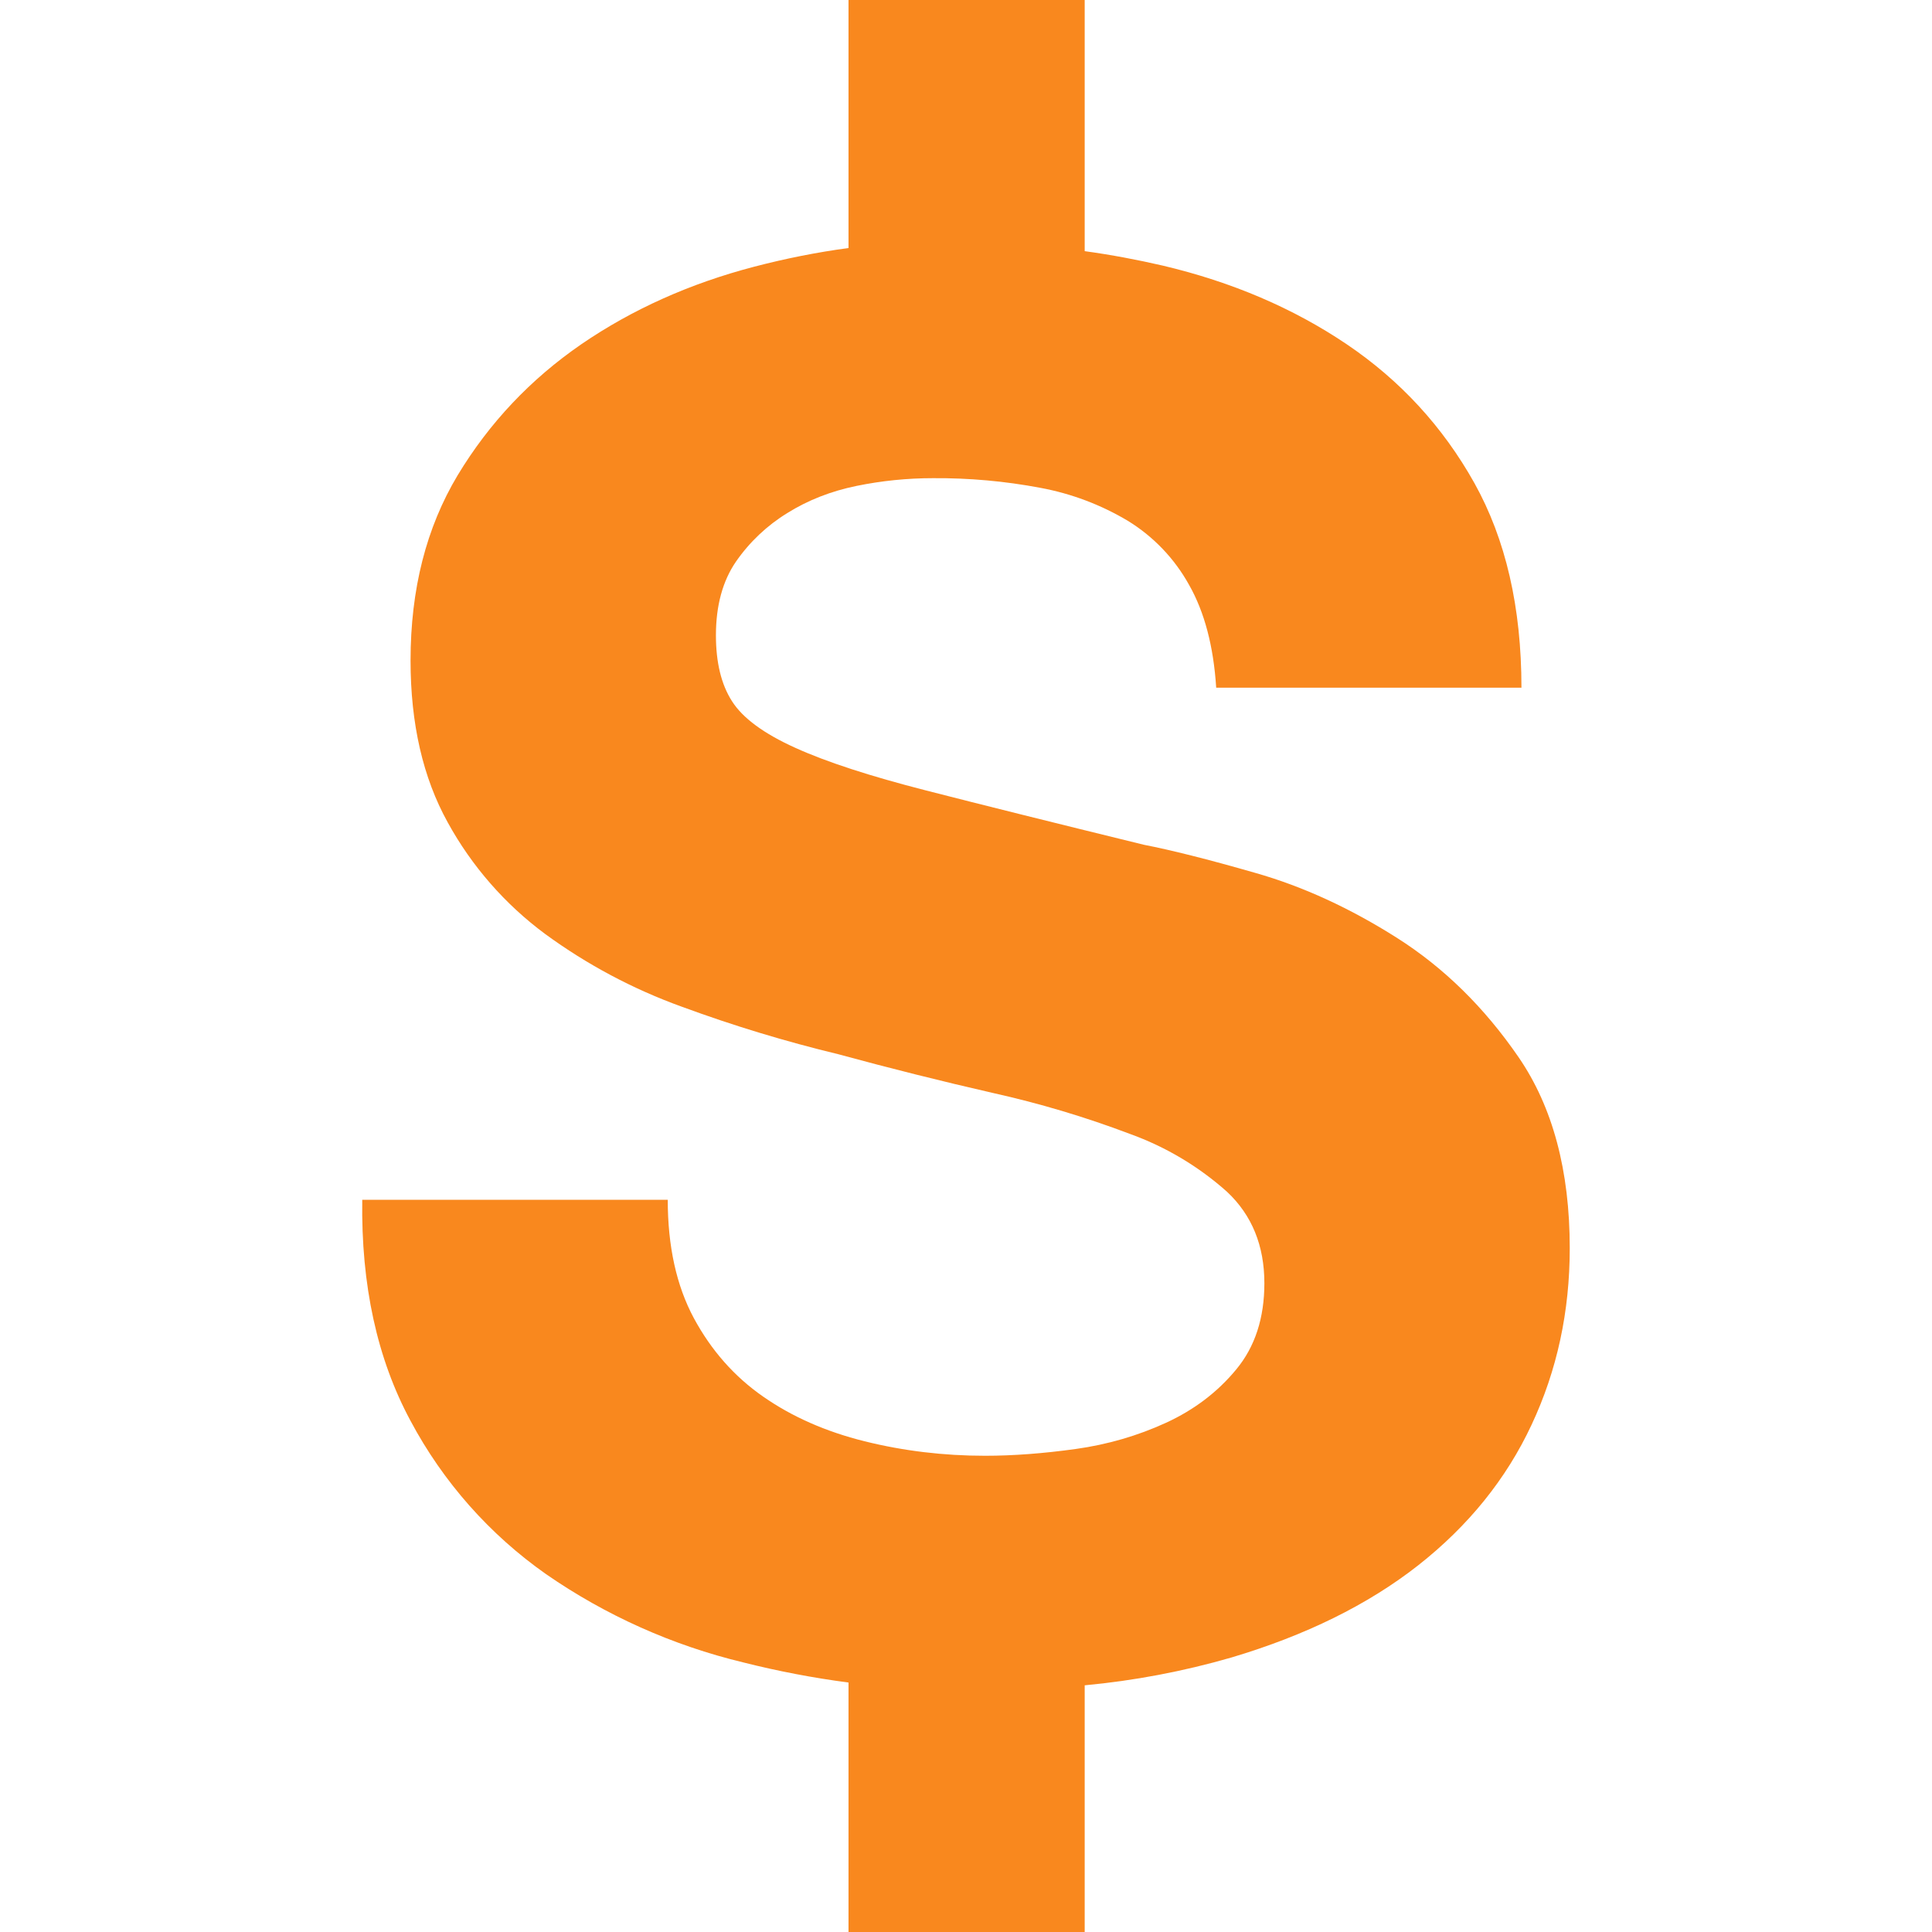
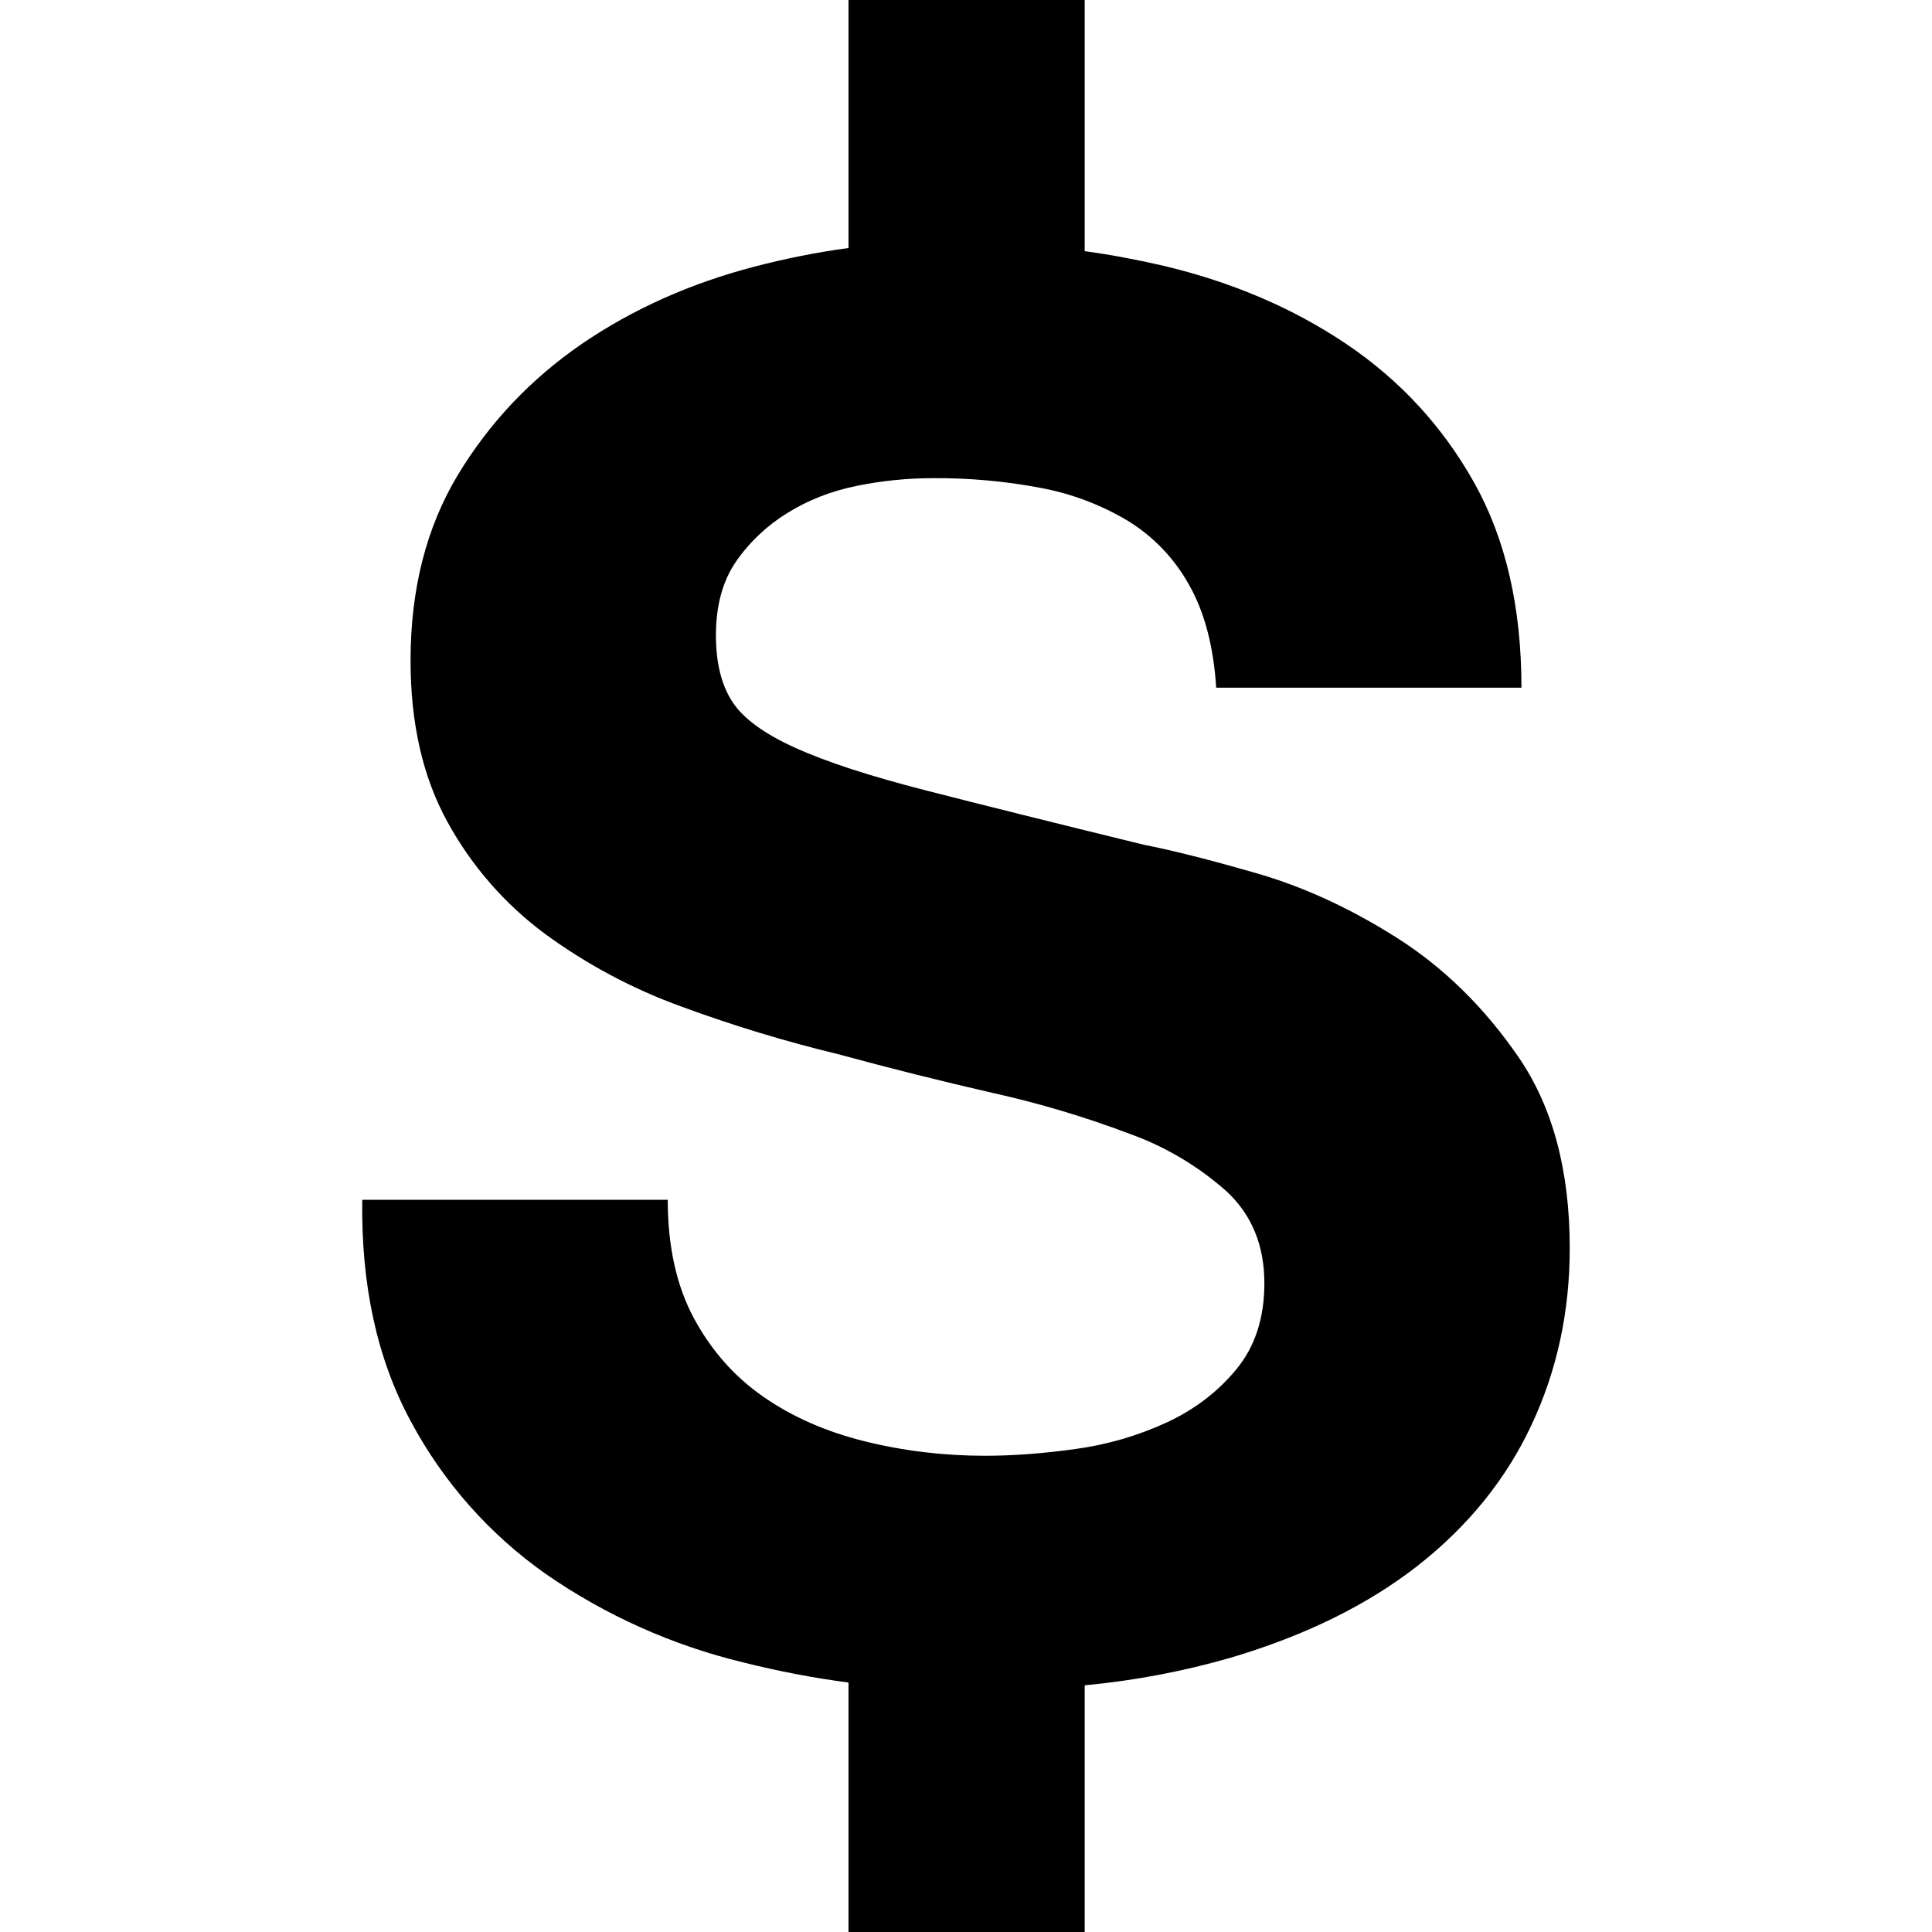
<svg xmlns="http://www.w3.org/2000/svg" t="1770958959228" class="icon" viewBox="0 0 1024 1024" version="1.1" p-id="4852" data-spm-anchor-id="a313x.search_index.0.i0.1dfb3a81UK5UpB" width="32" height="32">
-   <path d="M449.728 891.776a486.208 486.208 0 0 1-55.872-10.688 311.68 311.68 0 0 1-104.384-46.72 233.472 233.472 0 0 1-71.872-81.28c-17.728-32.896-26.24-71.936-25.6-117.184h161.92c0 24.64 4.608 45.568 13.824 62.72 9.216 17.088 21.44 30.976 36.736 41.6 15.232 10.624 33.152 18.56 53.76 23.68 20.608 5.12 41.92 7.68 63.872 7.68 14.912 0 30.912-1.216 48-3.584 16.96-2.368 32.96-7.04 47.872-13.888 14.912-6.848 27.328-16.256 37.248-28.288 9.92-11.968 14.912-27.2 14.912-45.696 0-19.904-6.592-36.032-19.712-48.384a157.184 157.184 0 0 0-51.648-30.784 529.024 529.024 0 0 0-72.384-21.632 2058.688 2058.688 0 0 1-81.984-20.544 747.136 747.136 0 0 1-83.072-25.216 288.512 288.512 0 0 1-72.384-38.528 183.36 183.36 0 0 1-51.648-59.136c-13.12-23.68-19.712-52.224-19.712-85.824 0-37.76 8.32-70.4 24.96-98.176 16.768-27.776 38.592-50.88 65.536-69.44 27.008-18.496 57.536-32.192 91.584-41.088 16.64-4.352 33.344-7.68 50.048-9.92V0h125.184v133.12c14.08 1.92 27.84 4.544 41.472 7.68 36.544 8.64 69.056 22.528 97.408 41.664 28.416 19.2 50.944 43.712 67.648 73.536 16.64 29.824 24.96 65.92 24.96 108.48h-161.792c-1.408-21.952-6.208-40.128-14.4-54.528a92.16 92.16 0 0 0-32.448-33.92 140.224 140.224 0 0 0-46.336-17.472 295.04 295.04 0 0 0-56.96-5.12c-13.504 0-27.008 1.344-40.448 4.096-13.504 2.752-25.792 7.552-36.736 14.4a91.072 91.072 0 0 0-27.2 25.728c-7.04 10.24-10.624 23.296-10.624 39.04 0 14.4 2.816 26.048 8.512 34.944 5.696 8.96 16.832 17.152 33.536 24.704 16.64 7.552 39.744 15.04 69.248 22.592 29.44 7.552 67.968 17.152 115.52 28.8 14.208 2.752 33.92 7.68 59.072 14.912 25.216 7.168 50.24 18.688 75.072 34.432 24.832 15.744 46.336 36.864 64.448 63.232 18.112 26.368 27.136 60.16 27.136 101.248 0 33.6-6.72 64.768-20.224 93.568-13.44 28.8-33.536 53.632-60.16 74.56-26.624 20.864-59.648 37.12-99.008 48.832a420.48 420.48 0 0 1-77.696 14.72V1024H449.728v-132.224z" fill="#f9881e" p-id="4853" />
+   <path d="M449.728 891.776a486.208 486.208 0 0 1-55.872-10.688 311.68 311.68 0 0 1-104.384-46.72 233.472 233.472 0 0 1-71.872-81.28c-17.728-32.896-26.24-71.936-25.6-117.184h161.92c0 24.64 4.608 45.568 13.824 62.72 9.216 17.088 21.44 30.976 36.736 41.6 15.232 10.624 33.152 18.56 53.76 23.68 20.608 5.12 41.92 7.68 63.872 7.68 14.912 0 30.912-1.216 48-3.584 16.96-2.368 32.96-7.04 47.872-13.888 14.912-6.848 27.328-16.256 37.248-28.288 9.92-11.968 14.912-27.2 14.912-45.696 0-19.904-6.592-36.032-19.712-48.384a157.184 157.184 0 0 0-51.648-30.784 529.024 529.024 0 0 0-72.384-21.632 2058.688 2058.688 0 0 1-81.984-20.544 747.136 747.136 0 0 1-83.072-25.216 288.512 288.512 0 0 1-72.384-38.528 183.36 183.36 0 0 1-51.648-59.136c-13.12-23.68-19.712-52.224-19.712-85.824 0-37.76 8.32-70.4 24.96-98.176 16.768-27.776 38.592-50.88 65.536-69.44 27.008-18.496 57.536-32.192 91.584-41.088 16.64-4.352 33.344-7.68 50.048-9.92V0h125.184v133.12c14.08 1.92 27.84 4.544 41.472 7.68 36.544 8.64 69.056 22.528 97.408 41.664 28.416 19.2 50.944 43.712 67.648 73.536 16.64 29.824 24.96 65.92 24.96 108.48h-161.792c-1.408-21.952-6.208-40.128-14.4-54.528a92.16 92.16 0 0 0-32.448-33.92 140.224 140.224 0 0 0-46.336-17.472 295.04 295.04 0 0 0-56.96-5.12c-13.504 0-27.008 1.344-40.448 4.096-13.504 2.752-25.792 7.552-36.736 14.4a91.072 91.072 0 0 0-27.2 25.728c-7.04 10.24-10.624 23.296-10.624 39.04 0 14.4 2.816 26.048 8.512 34.944 5.696 8.96 16.832 17.152 33.536 24.704 16.64 7.552 39.744 15.04 69.248 22.592 29.44 7.552 67.968 17.152 115.52 28.8 14.208 2.752 33.92 7.68 59.072 14.912 25.216 7.168 50.24 18.688 75.072 34.432 24.832 15.744 46.336 36.864 64.448 63.232 18.112 26.368 27.136 60.16 27.136 101.248 0 33.6-6.72 64.768-20.224 93.568-13.44 28.8-33.536 53.632-60.16 74.56-26.624 20.864-59.648 37.12-99.008 48.832a420.48 420.48 0 0 1-77.696 14.72V1024H449.728v-132.224z" fill="currentColor" p-id="4853" />
</svg>
